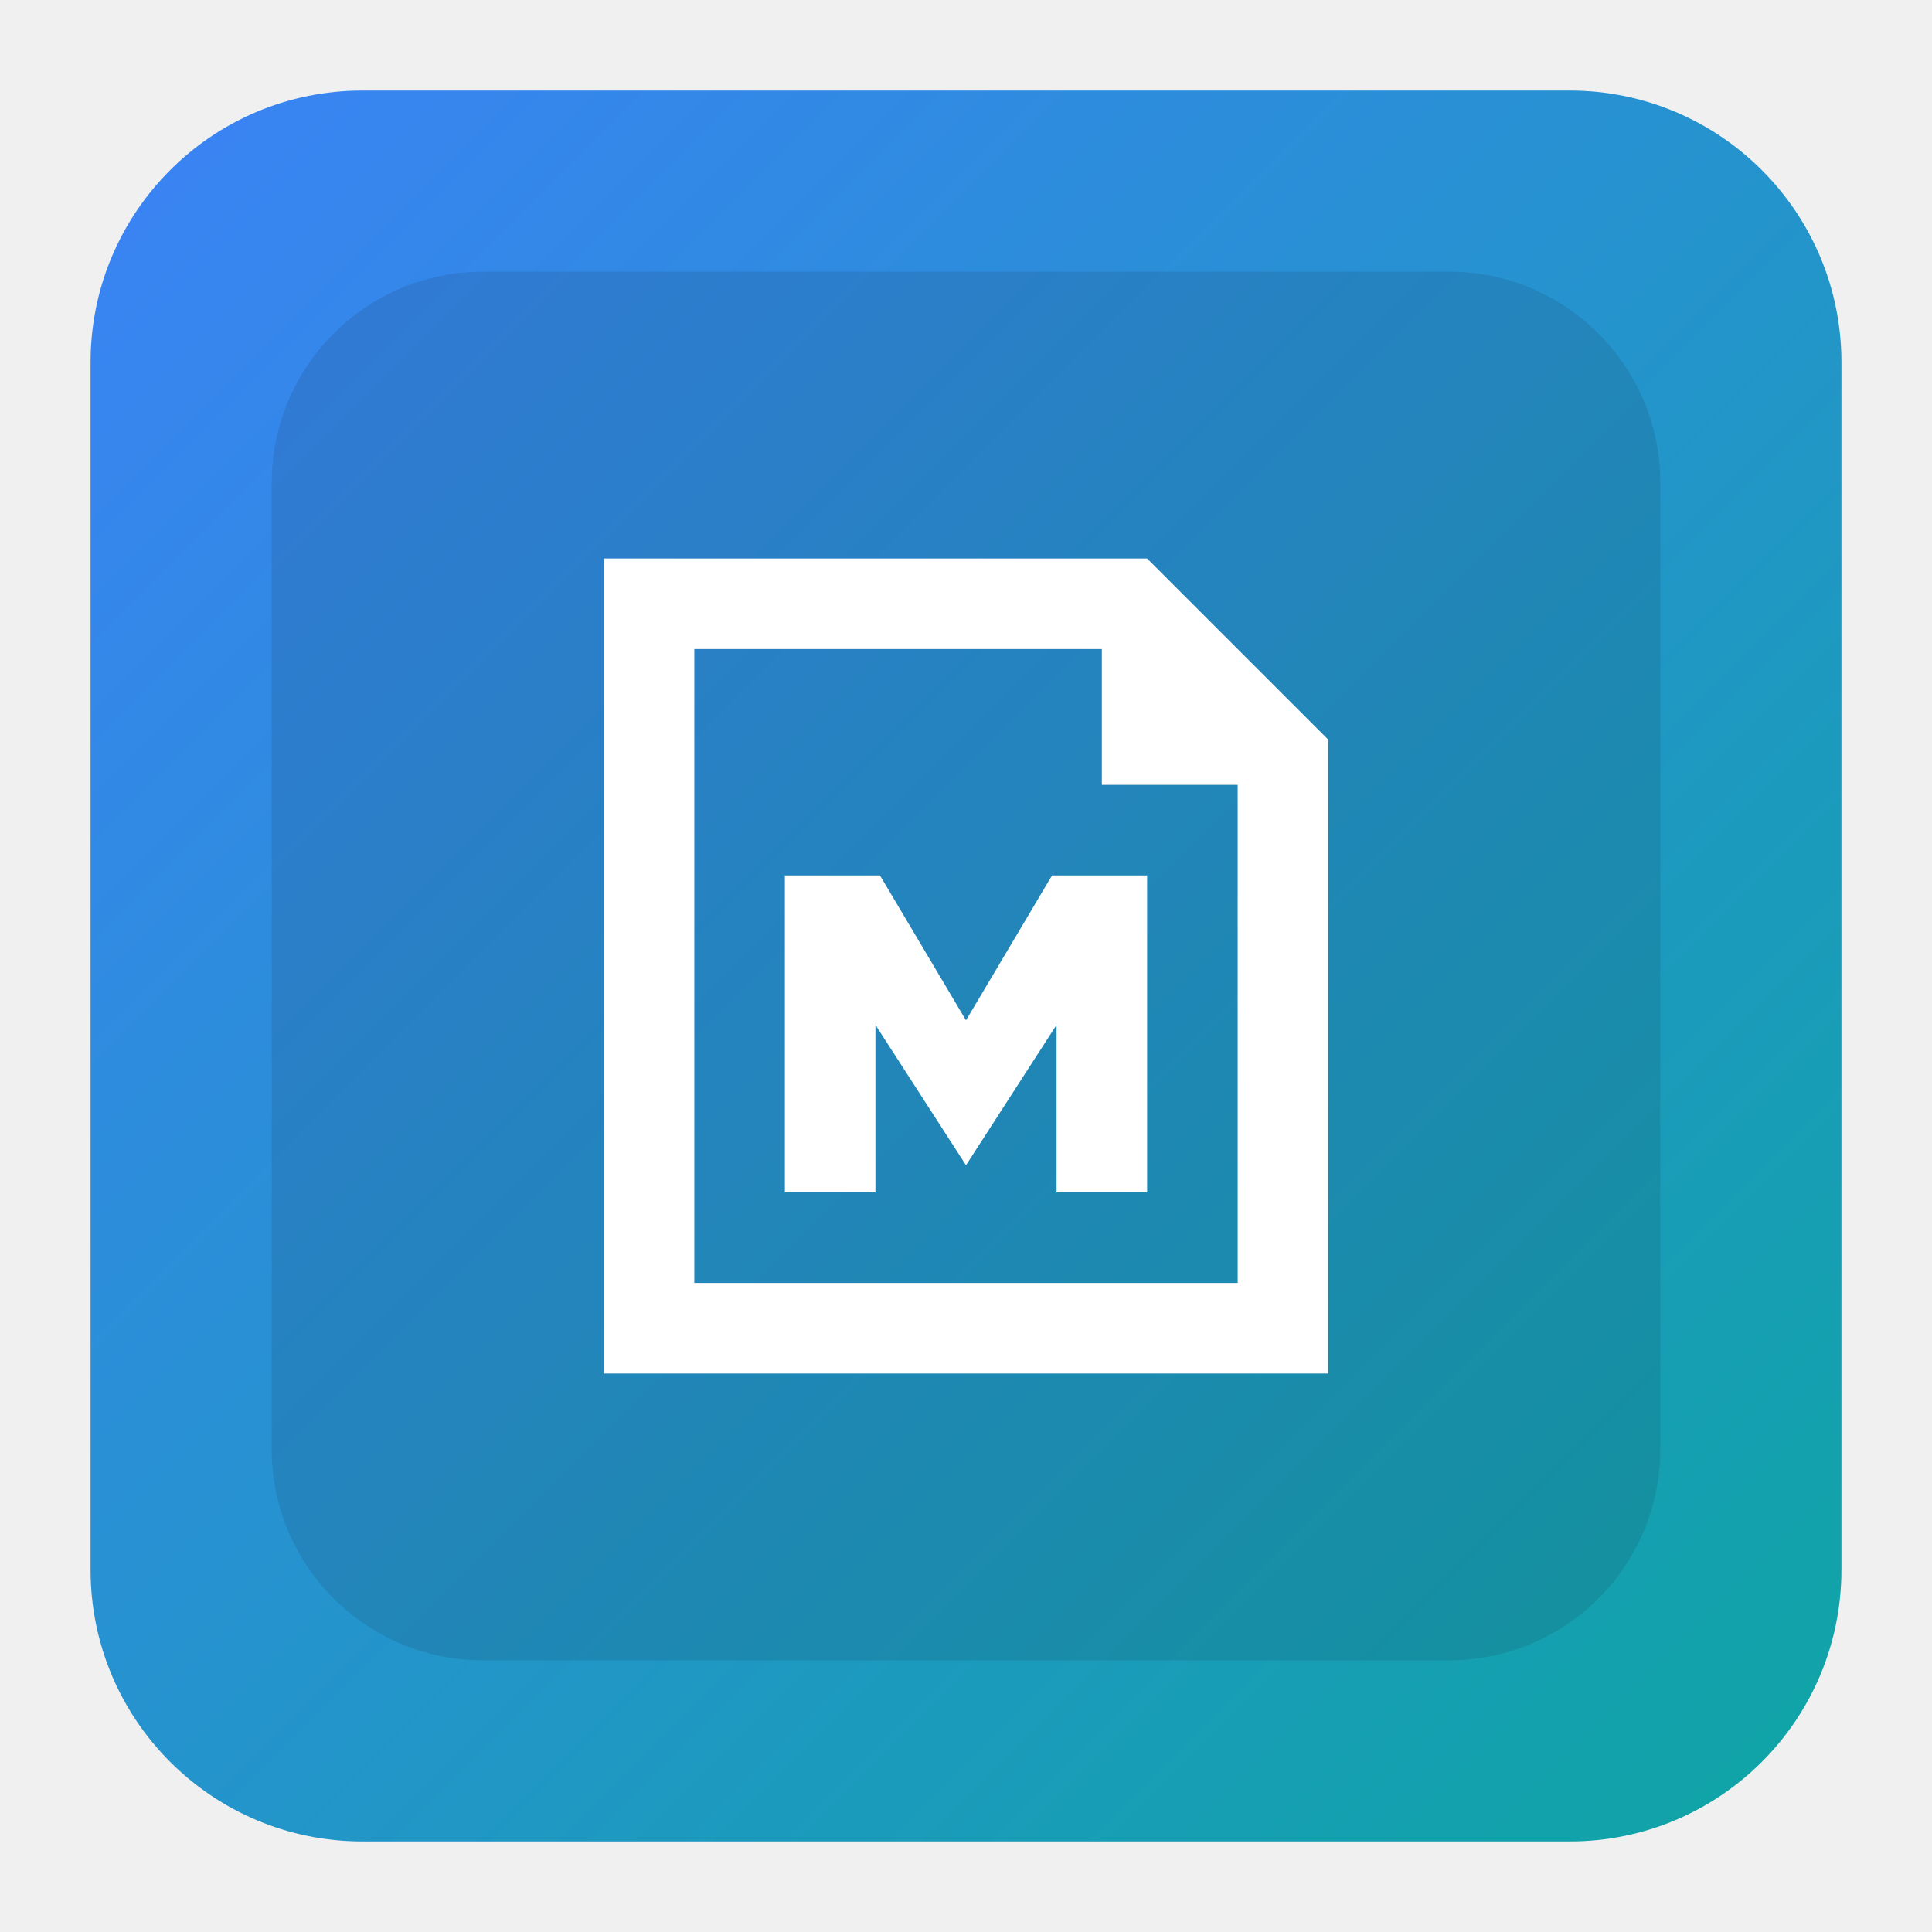
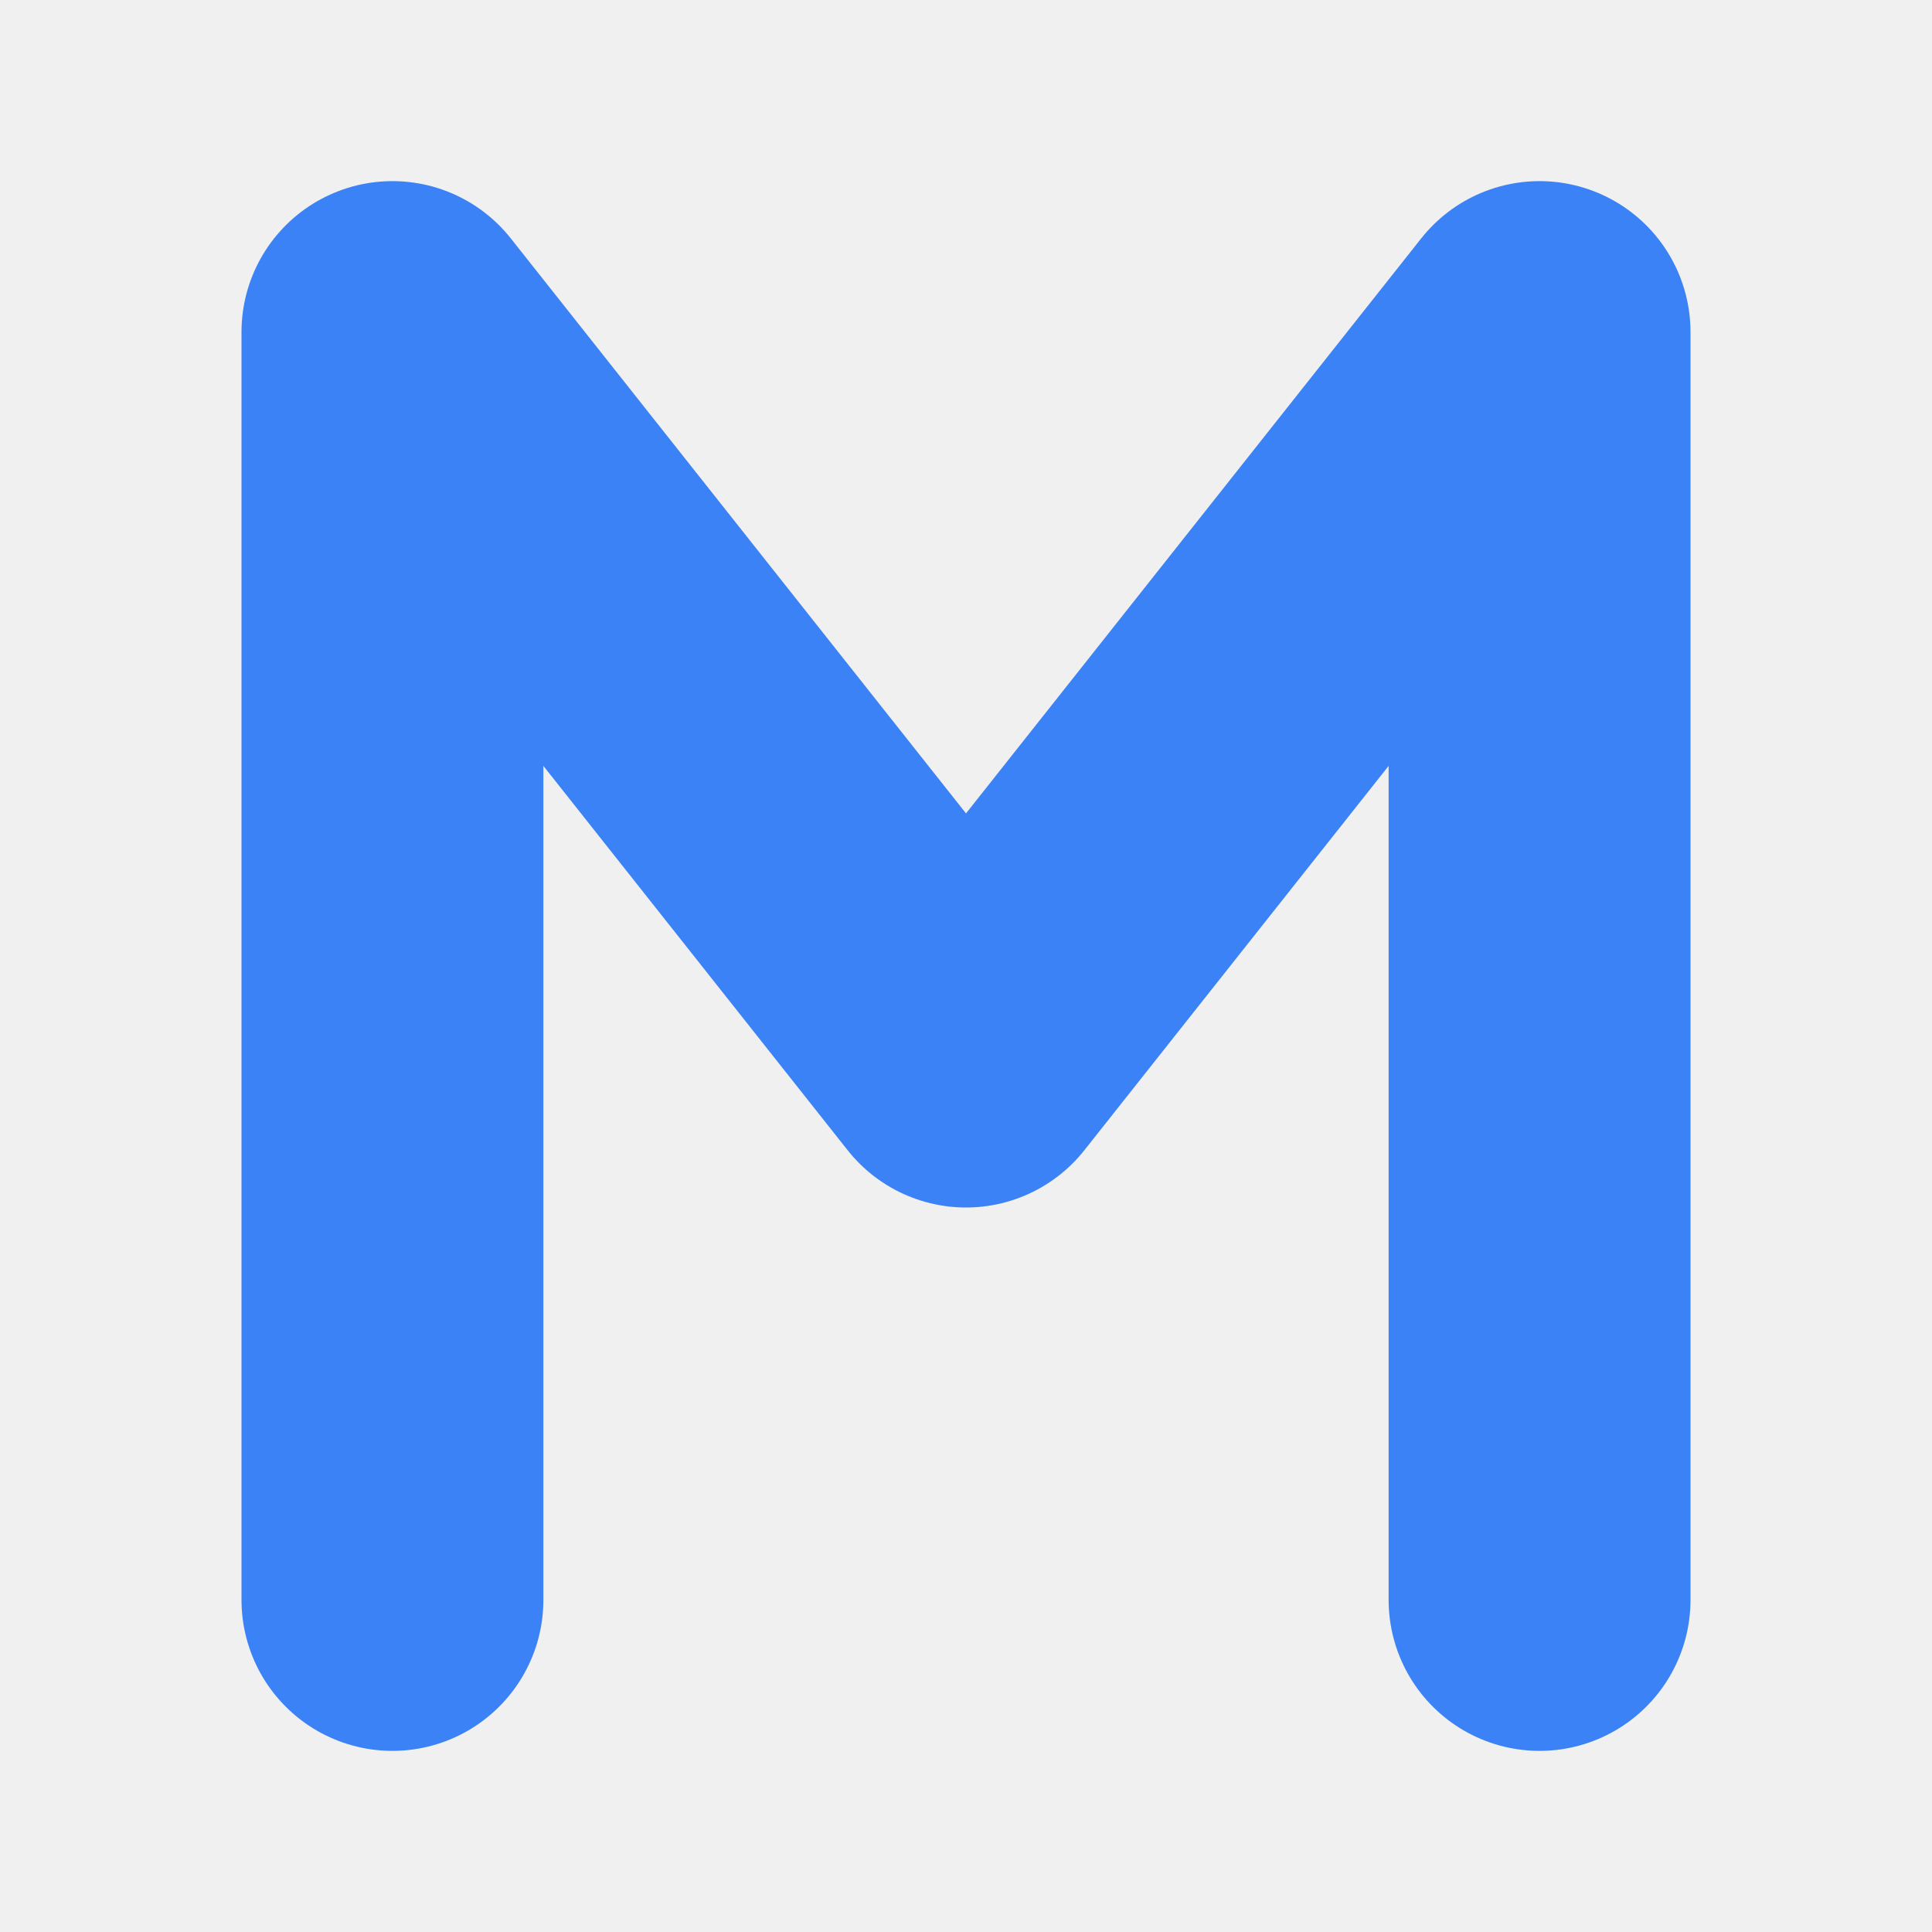
<svg xmlns="http://www.w3.org/2000/svg" viewBox="0 0 128 128">
-   <defs>
-     <linearGradient id="g" x1="0" y1="0" x2="1" y2="1">
-       <stop offset="0" stop-color="#3b82f6" />
-       <stop offset="1" stop-color="#0ea5a4" />
-     </linearGradient>
-     <filter id="shadow" x="-50%" y="-50%" width="200%" height="200%">
-       <feOffset dy="2" in="SourceAlpha" result="off" />
-       <feGaussianBlur in="off" stdDeviation="2" result="blur" />
-       <feMerge>
-         <feMergeNode in="blur" />
-         <feMergeNode in="SourceGraphic" />
-       </feMerge>
-     </filter>
-   </defs>
-   <rect x="6" y="6" width="116" height="116" rx="18" fill="url(#g)" />
-   <rect x="18" y="18" width="92" height="92" rx="14" fill="#0f172a" opacity="0.12" />
-   <g transform="translate(28,28) scale(3)" fill="#ffffff">
-     <path d="M4 3h12l4 4v14H4V3zm2 2v14h12V8h-3V5H6zm2 5h2.1l1.9 3.2 1.9-3.2H16v7h-2v-3.7l-2 3.1-2-3.1V17H8v-7z" />
-   </g>
+   <path d="M26 106V22L64 70L102 22V106" fill="none" stroke="#3B82F6" stroke-width="20" stroke-linecap="round" stroke-linejoin="round" />
</svg>
